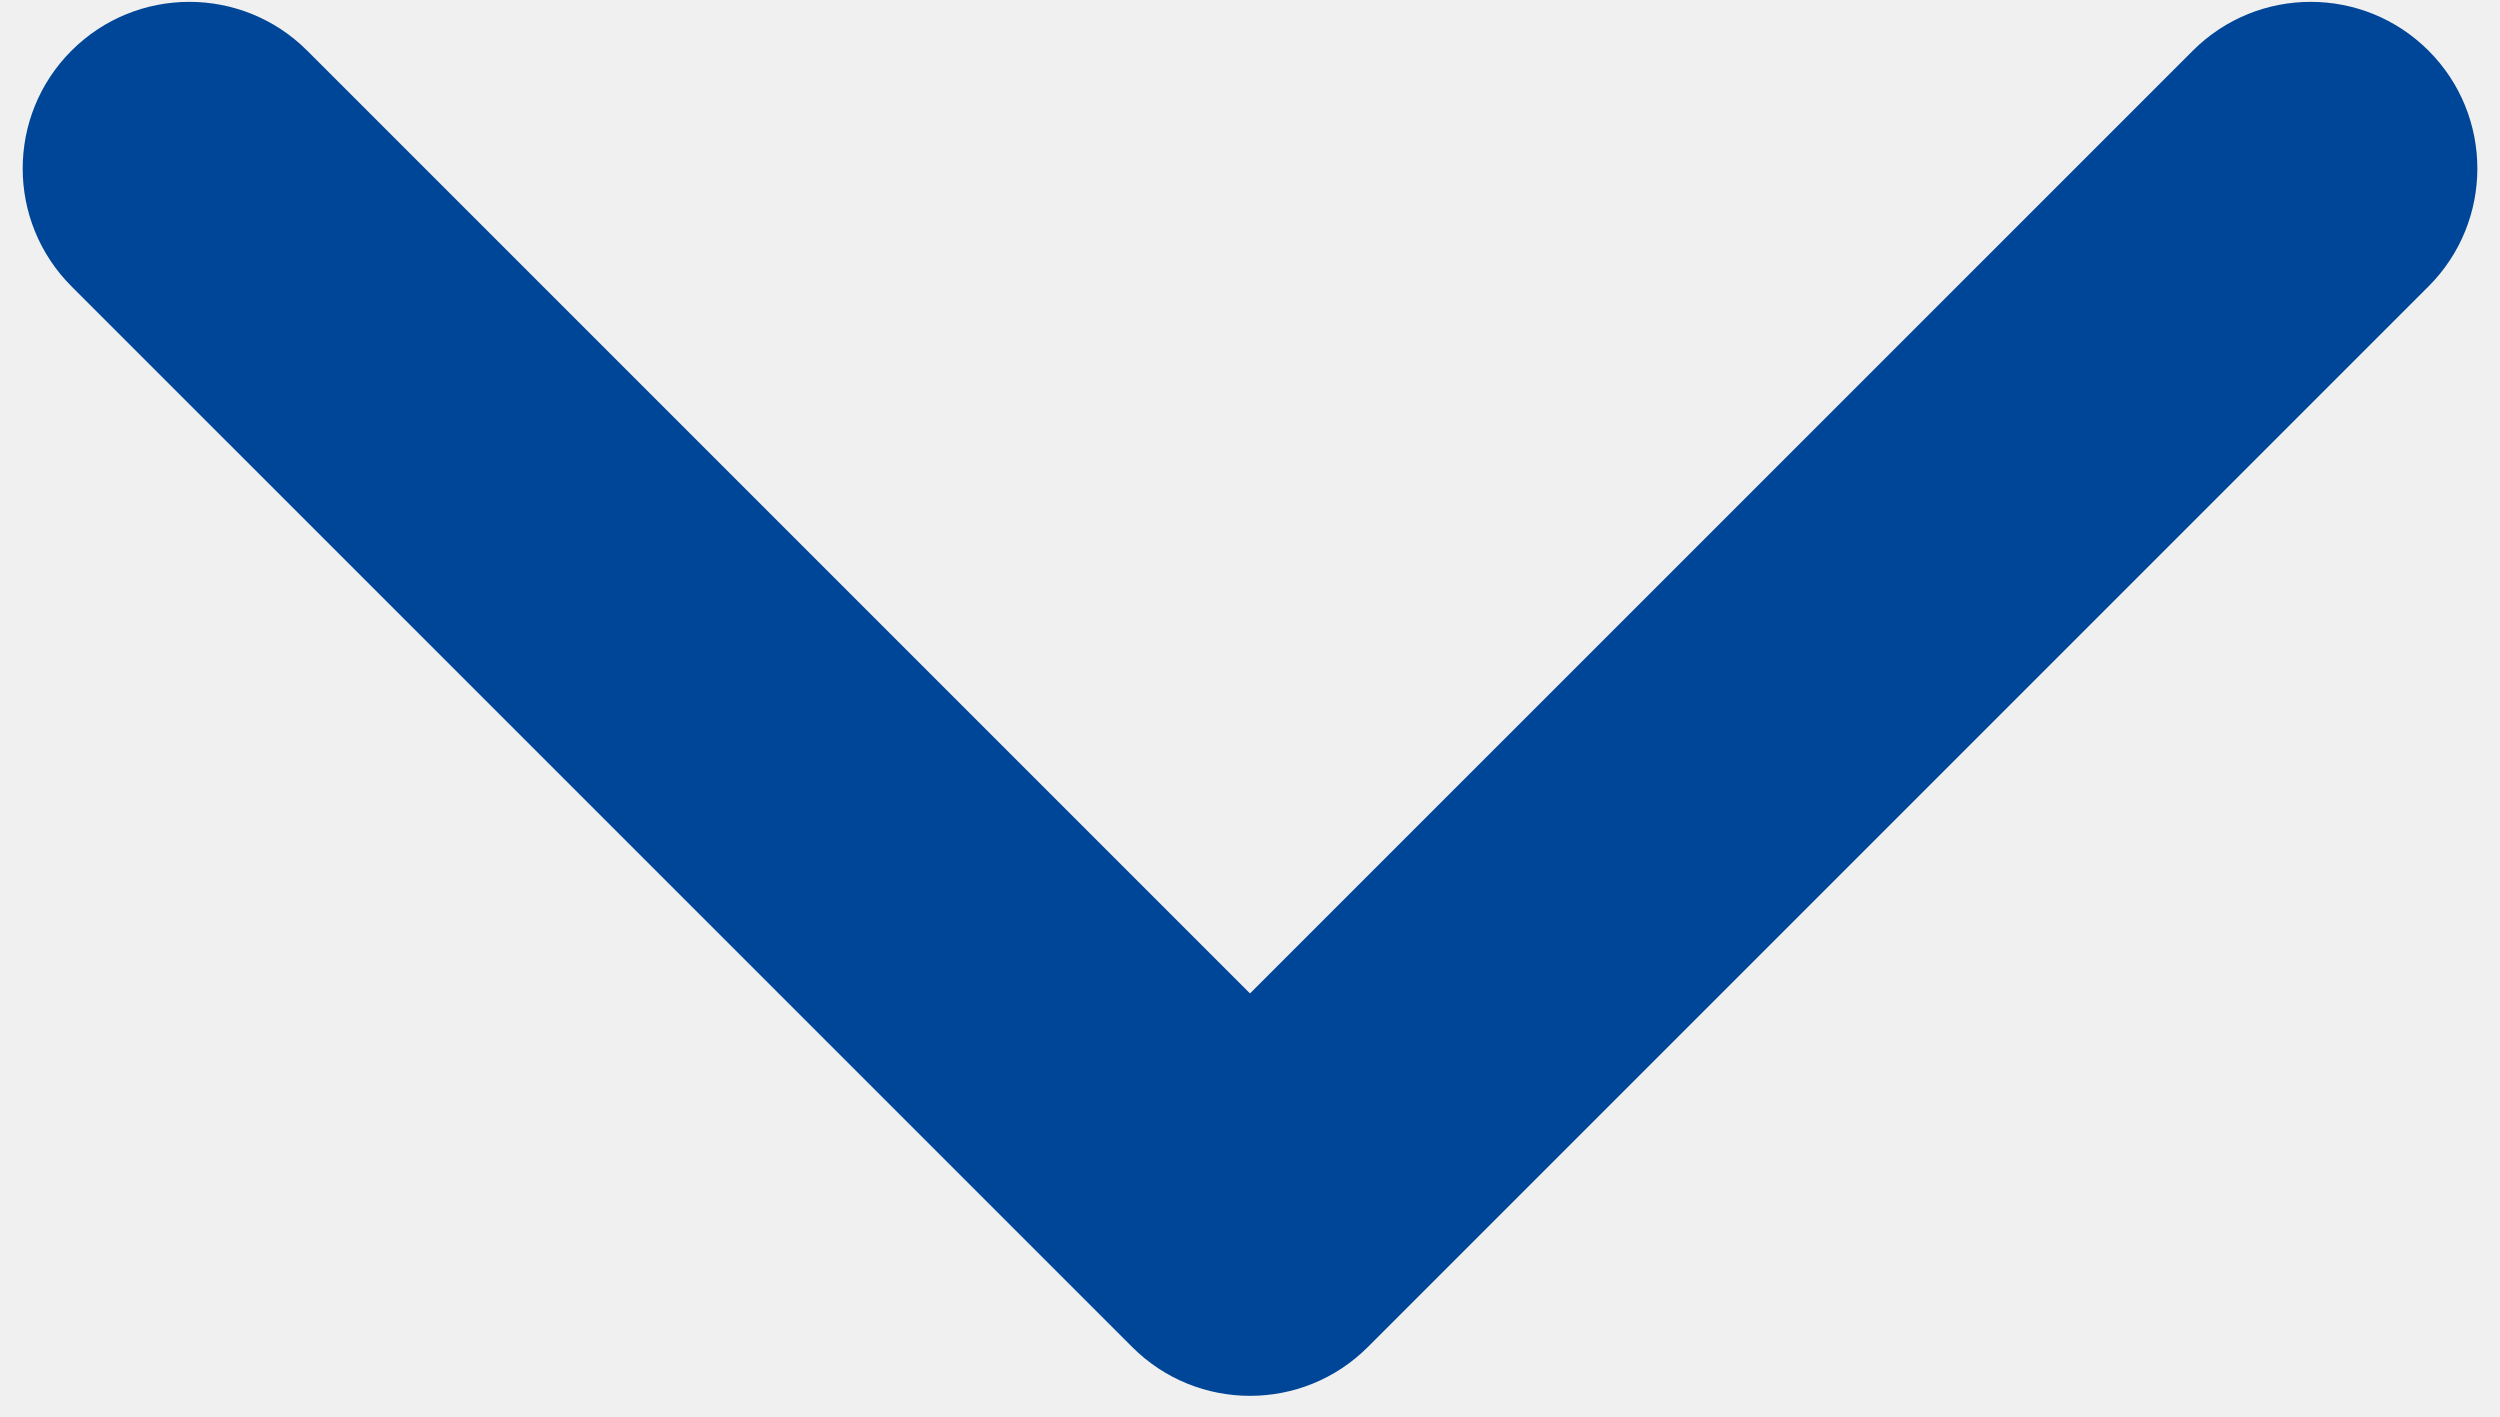
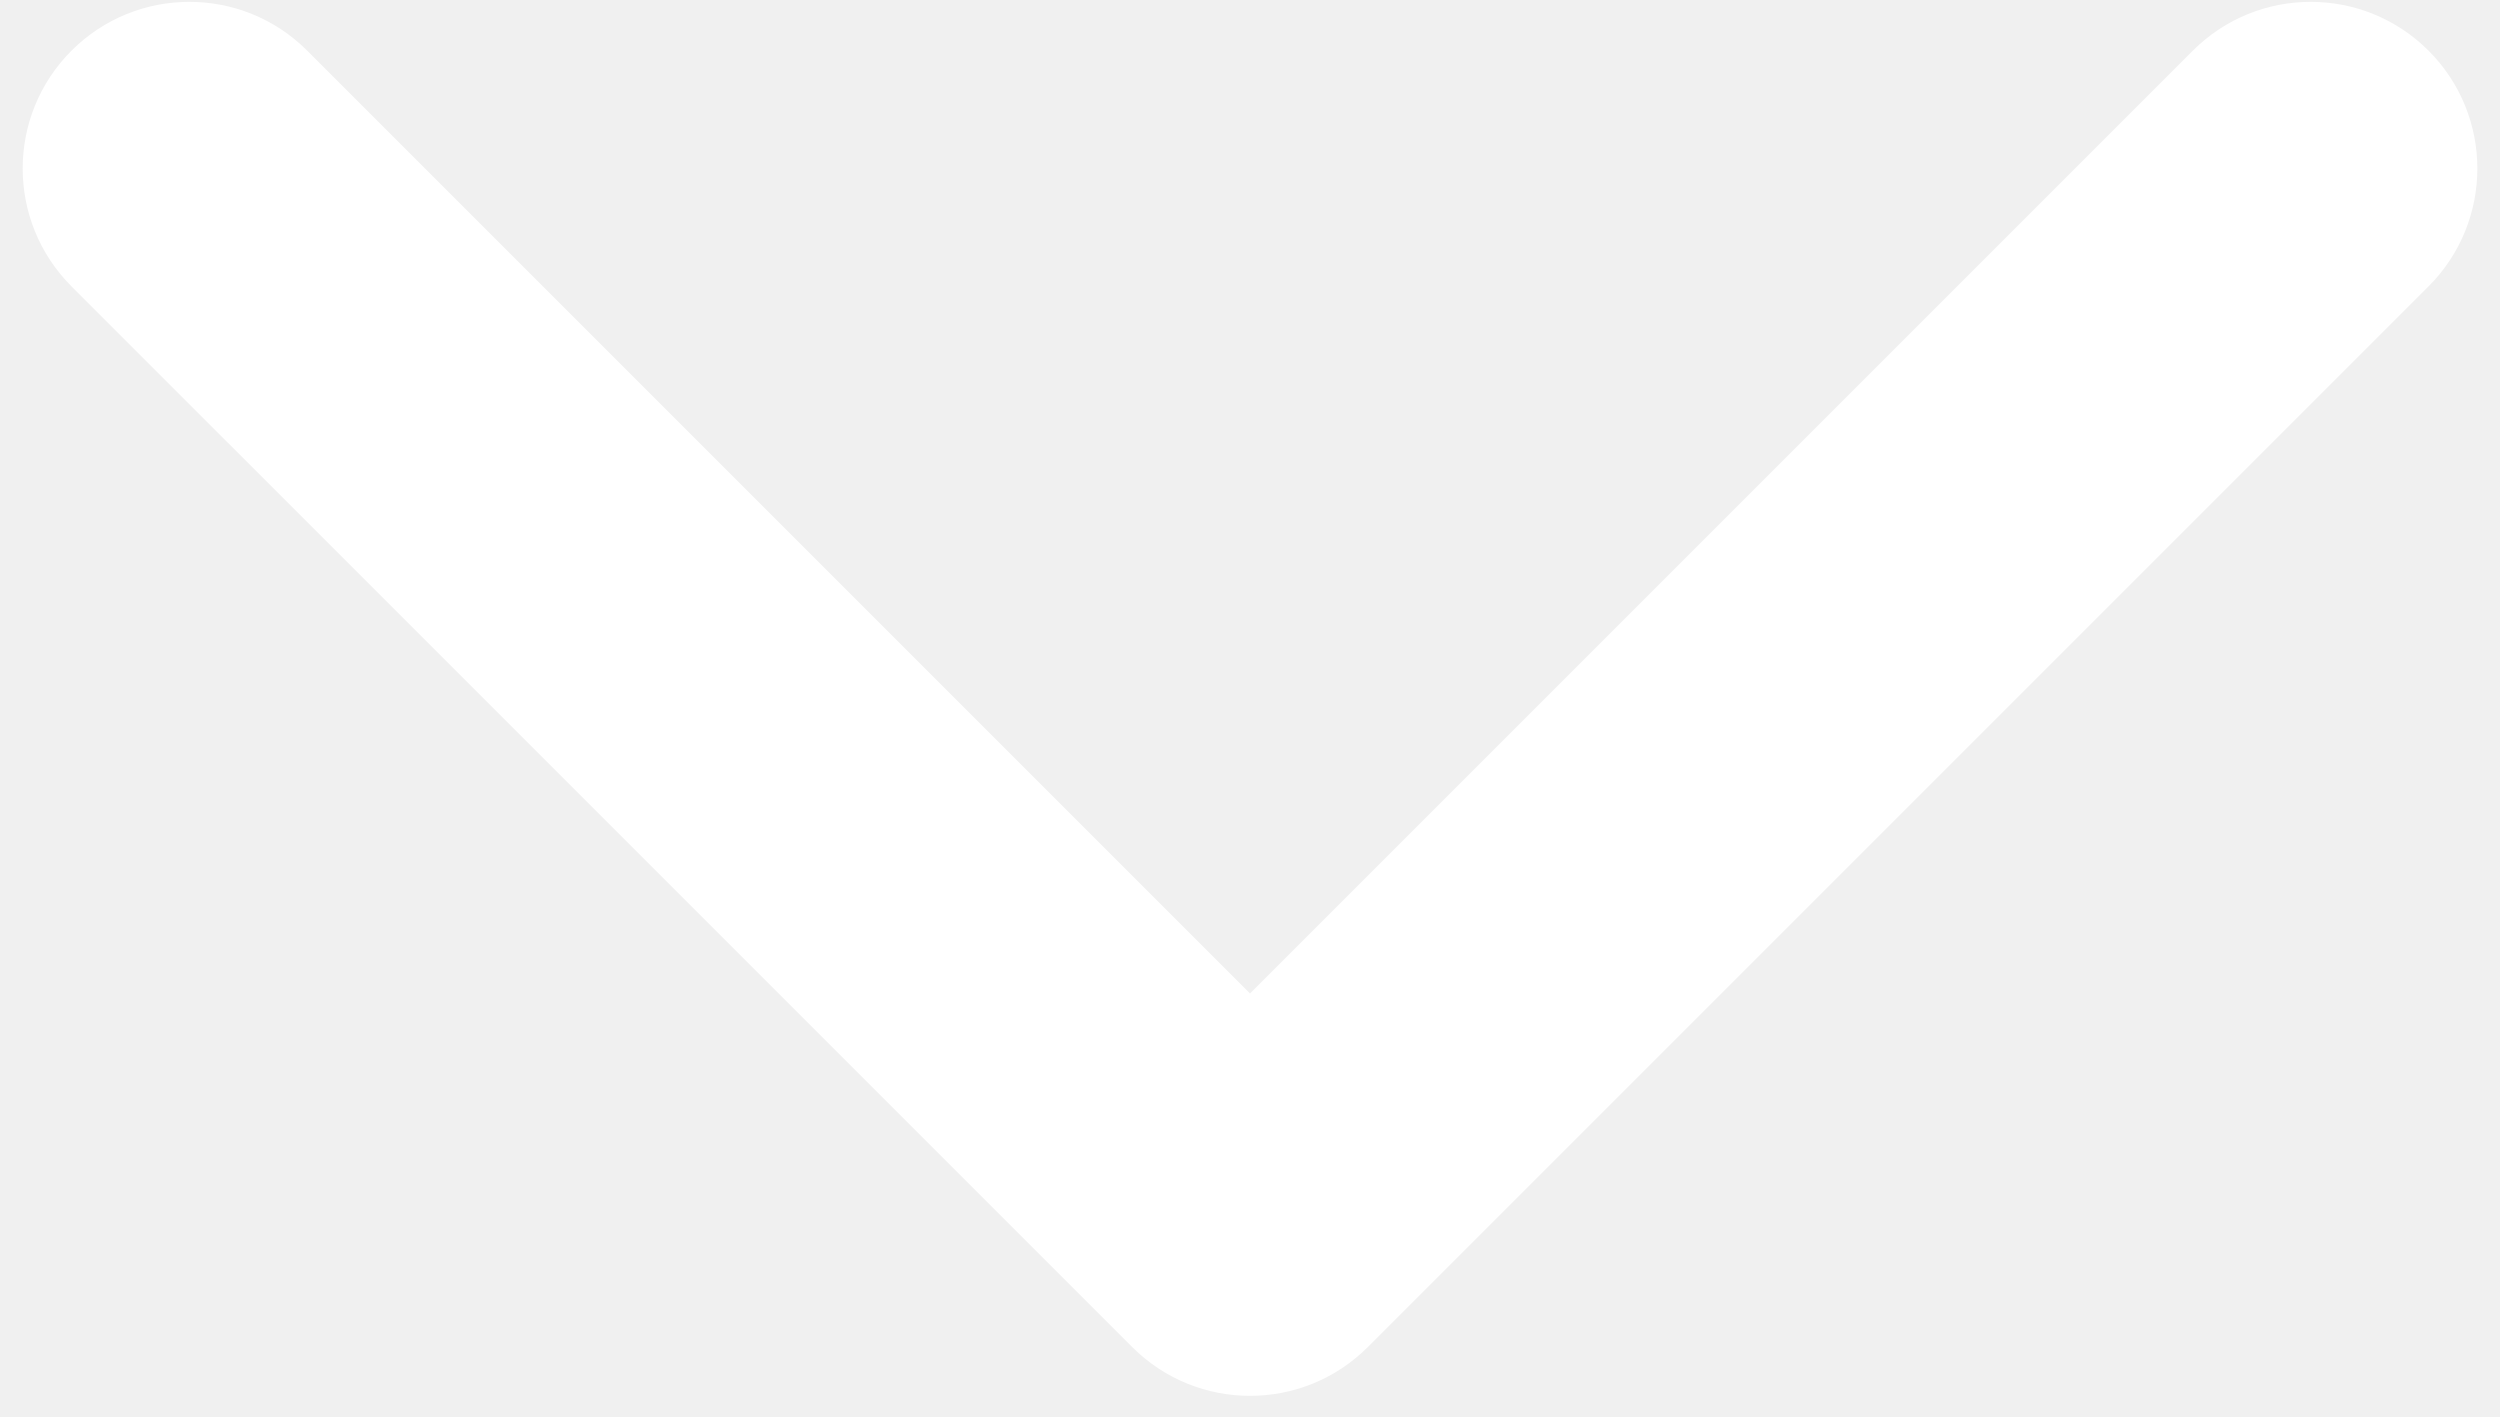
<svg xmlns="http://www.w3.org/2000/svg" width="60" height="34" viewBox="0 0 60 34" fill="none">
-   <path d="M27.172 32.328C28.734 33.891 31.267 33.891 32.829 32.328L58.285 6.873C59.847 5.31 59.847 2.778 58.285 1.216C56.723 -0.346 54.19 -0.346 52.628 1.216L30 23.843L7.373 1.216C5.811 -0.346 3.278 -0.346 1.716 1.216C0.154 2.778 0.154 5.31 1.716 6.873L27.172 32.328ZM26 25L26 29.5L34.001 29.5L34.001 25L26 25Z" fill="#004698" />
+   <path d="M27.172 32.328C28.734 33.891 31.267 33.891 32.829 32.328L58.285 6.873C59.847 5.31 59.847 2.778 58.285 1.216C56.723 -0.346 54.19 -0.346 52.628 1.216L30 23.843L7.373 1.216C5.811 -0.346 3.278 -0.346 1.716 1.216C0.154 2.778 0.154 5.31 1.716 6.873L27.172 32.328ZM26 25L26 29.5L34.001 29.5L34.001 25L26 25Z" fill="white" />
</svg>
